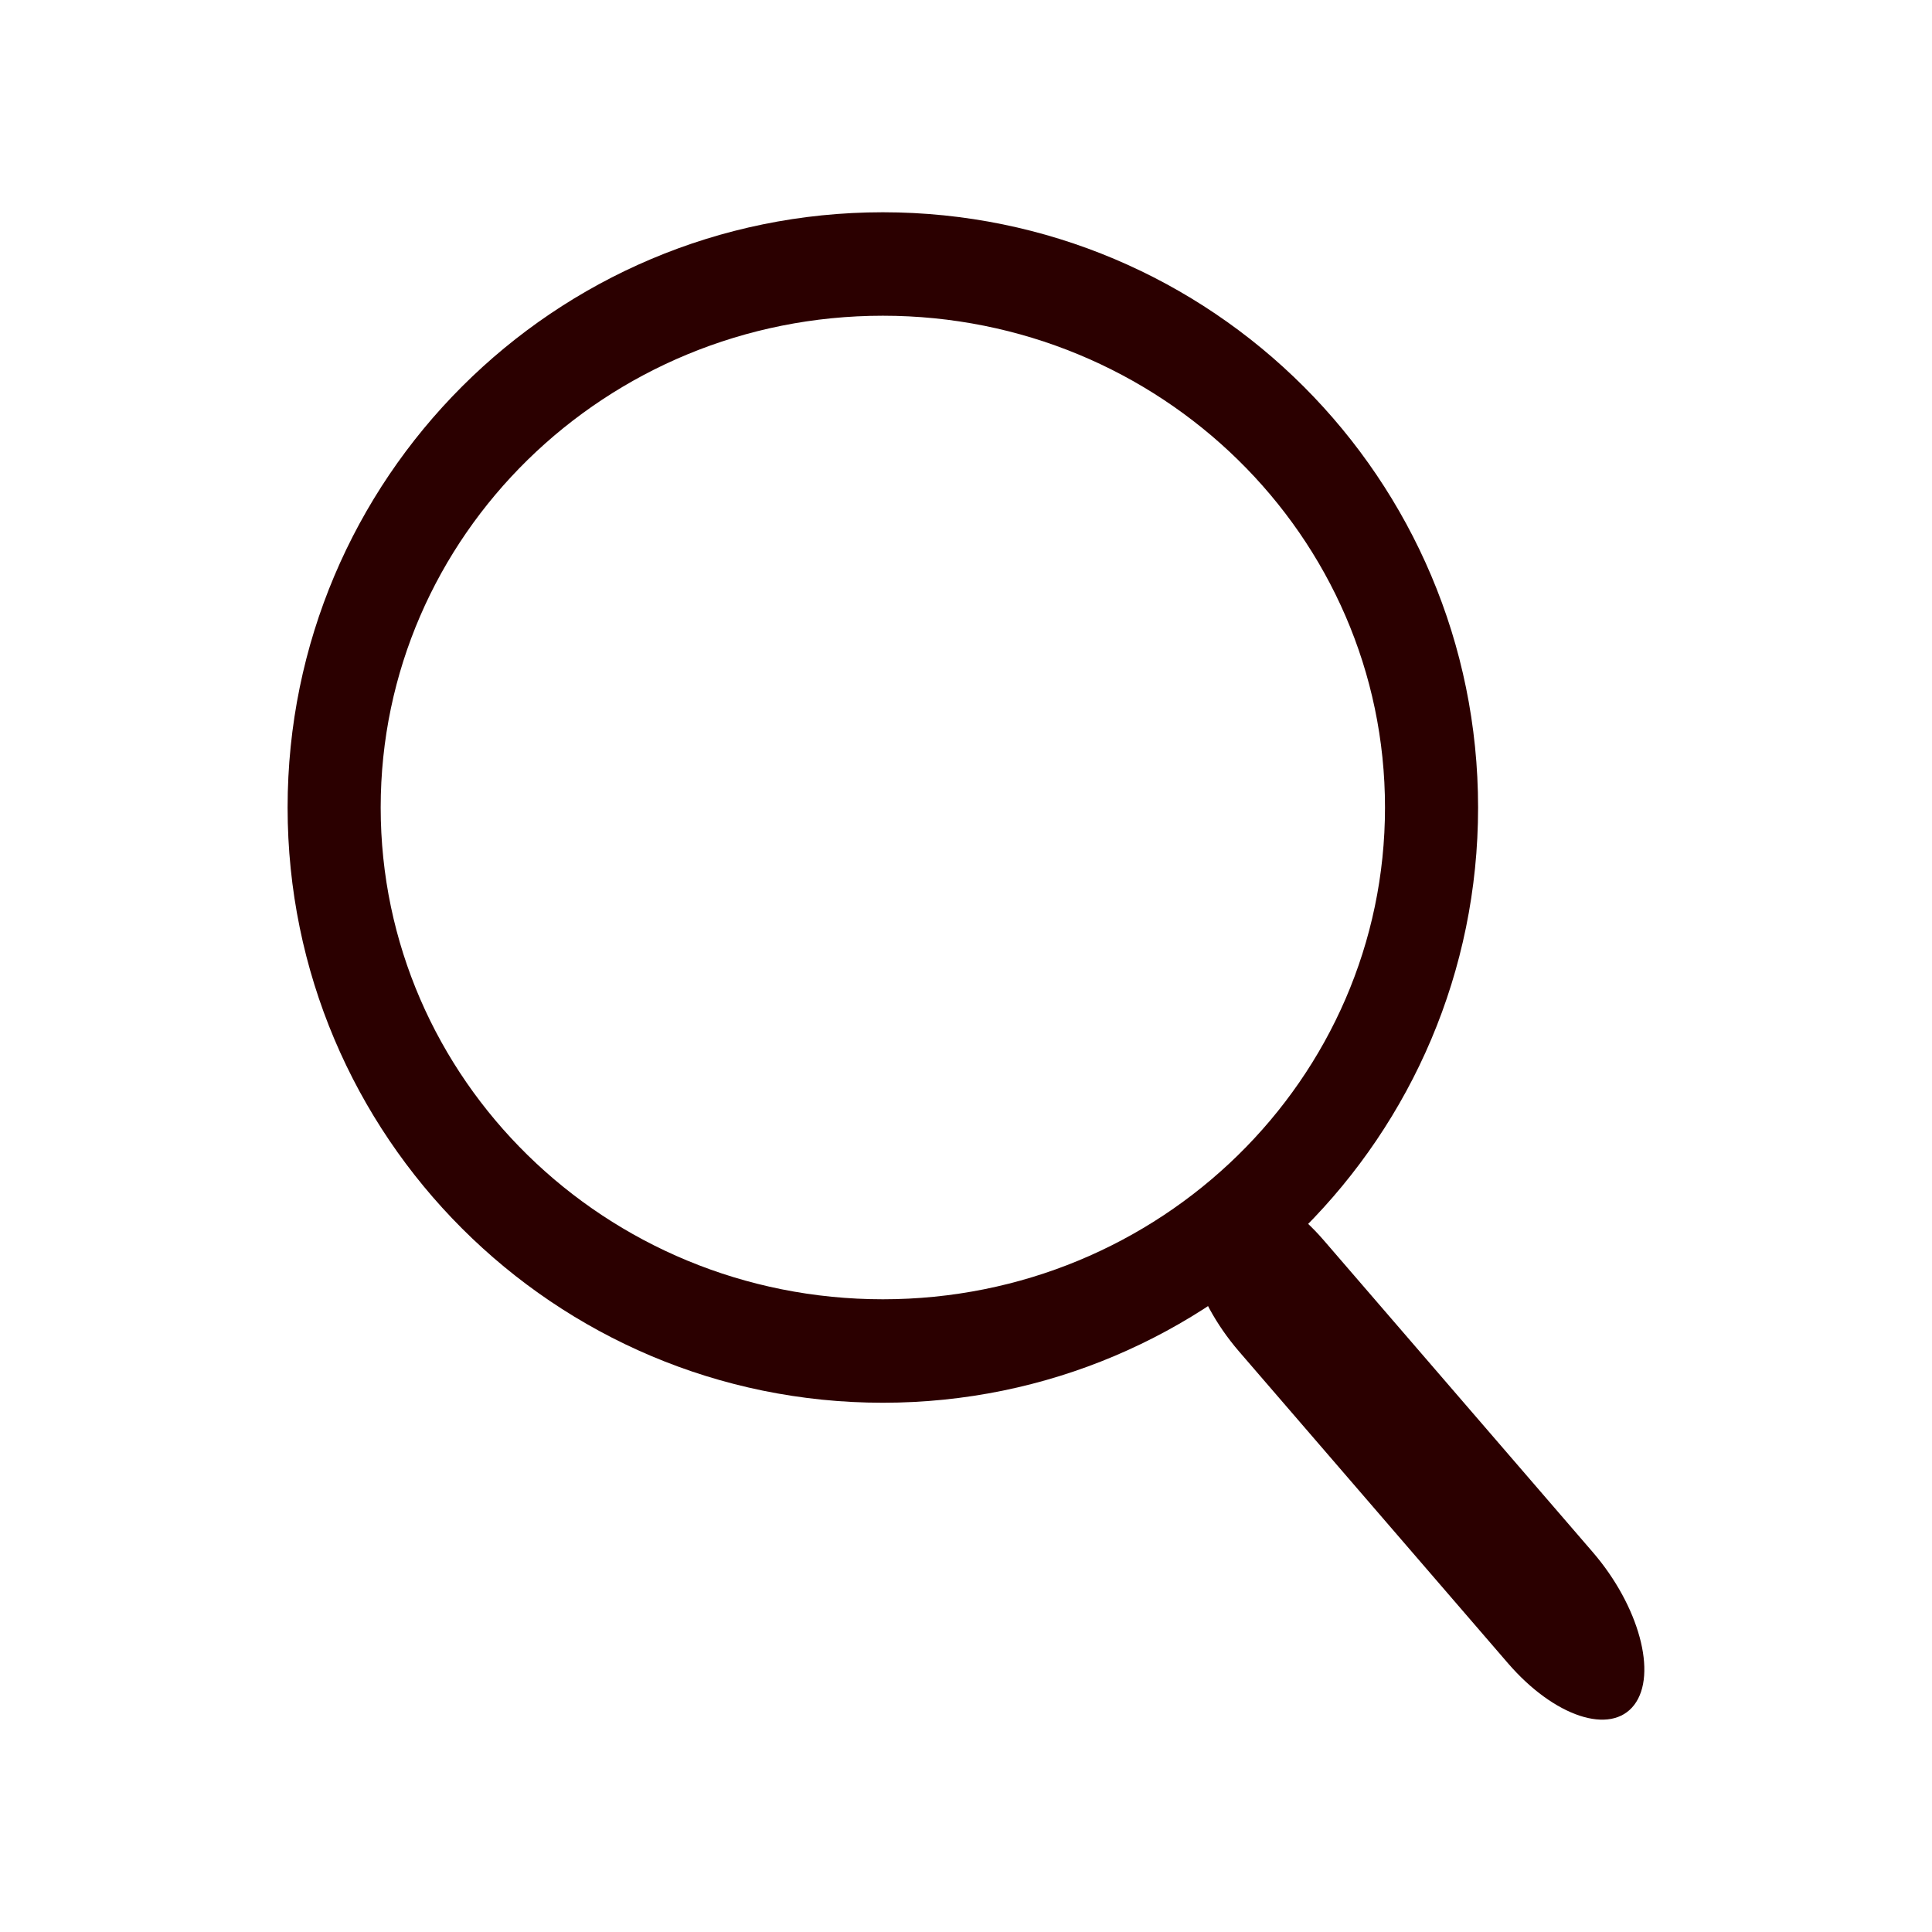
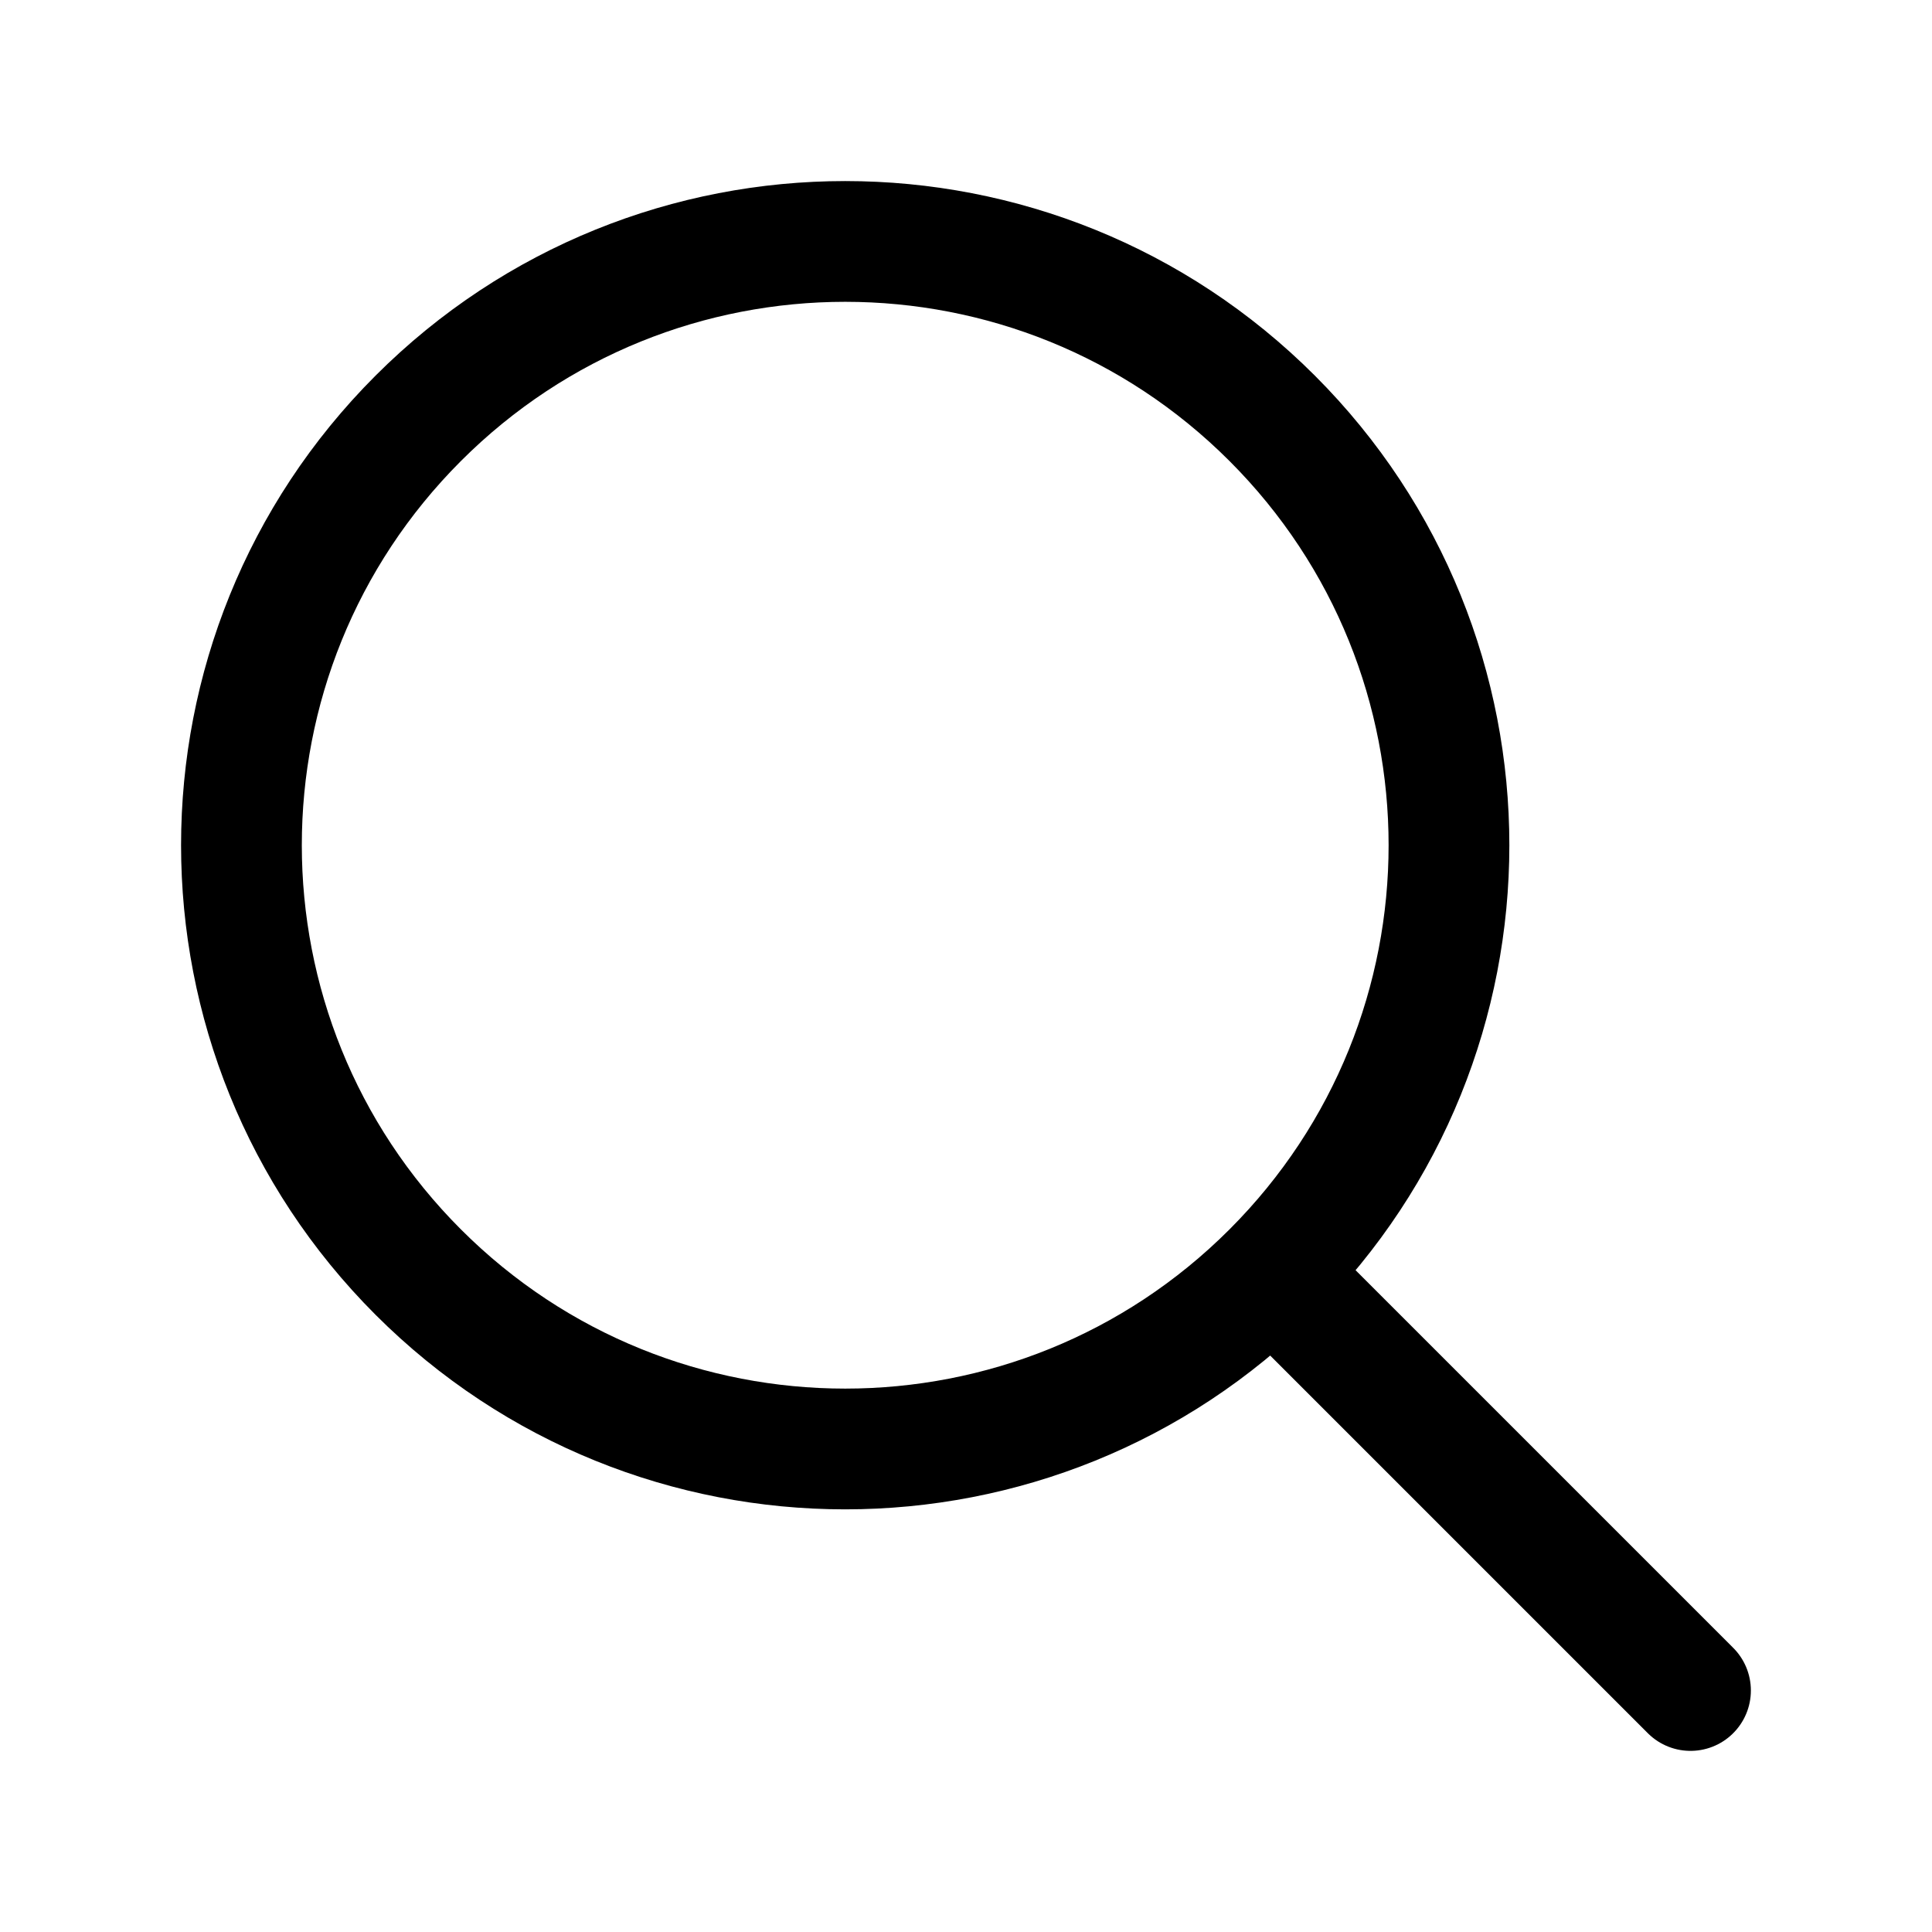
- <svg xmlns="http://www.w3.org/2000/svg" width="500" height="500" viewBox="0 0 500 500" id="svg4162" version="1.1">
-   <defs id="defs4164" />
-   <g id="layer1" transform="translate(0,-552.3622)">
-     <g id="g1400" transform="translate(-4.360979,-7.670478)">
-       <path id="path4714" d="M 232.84,614.967 A 154.048,154.048 0 0 0 78.792,769.014 154.048,154.048 0 0 0 232.84,923.062 154.048,154.048 0 0 0 386.888,769.014 154.048,154.048 0 0 0 232.84,614.967 Z m 0,26.776 A 129.958,127.271 0 0 1 362.798,769.014 129.958,127.271 0 0 1 232.84,896.284 129.958,127.271 0 0 1 102.882,769.014 129.958,127.271 0 0 1 232.84,641.743 Z" style="opacity:1;fill:#2b0000;fill-opacity:1;stroke:none;stroke-opacity:1" />
-       <rect ry="18.083" rx="33.249" transform="matrix(0.6531677,0.7572133,-0.6068905,0.7947855,0,0)" y="319.554" x="794.878" height="36.167" width="173.027" id="rect4721" style="opacity:1;fill:#2b0000;fill-opacity:1;stroke:none;stroke-opacity:1" />
-     </g>
-   </g>
+ <svg xmlns="http://www.w3.org/2000/svg" fill="none" viewBox="0 0 24 24" stroke-width="1.5" stroke="#000000" class="w-6 h-6">
+   <path stroke-linecap="round" stroke-linejoin="round" d="M21 21l-5.197-5.197m0 0A7.5 7.5 0 105.196 5.196a7.5 7.5 0 0010.607 10.607z" />
</svg>
